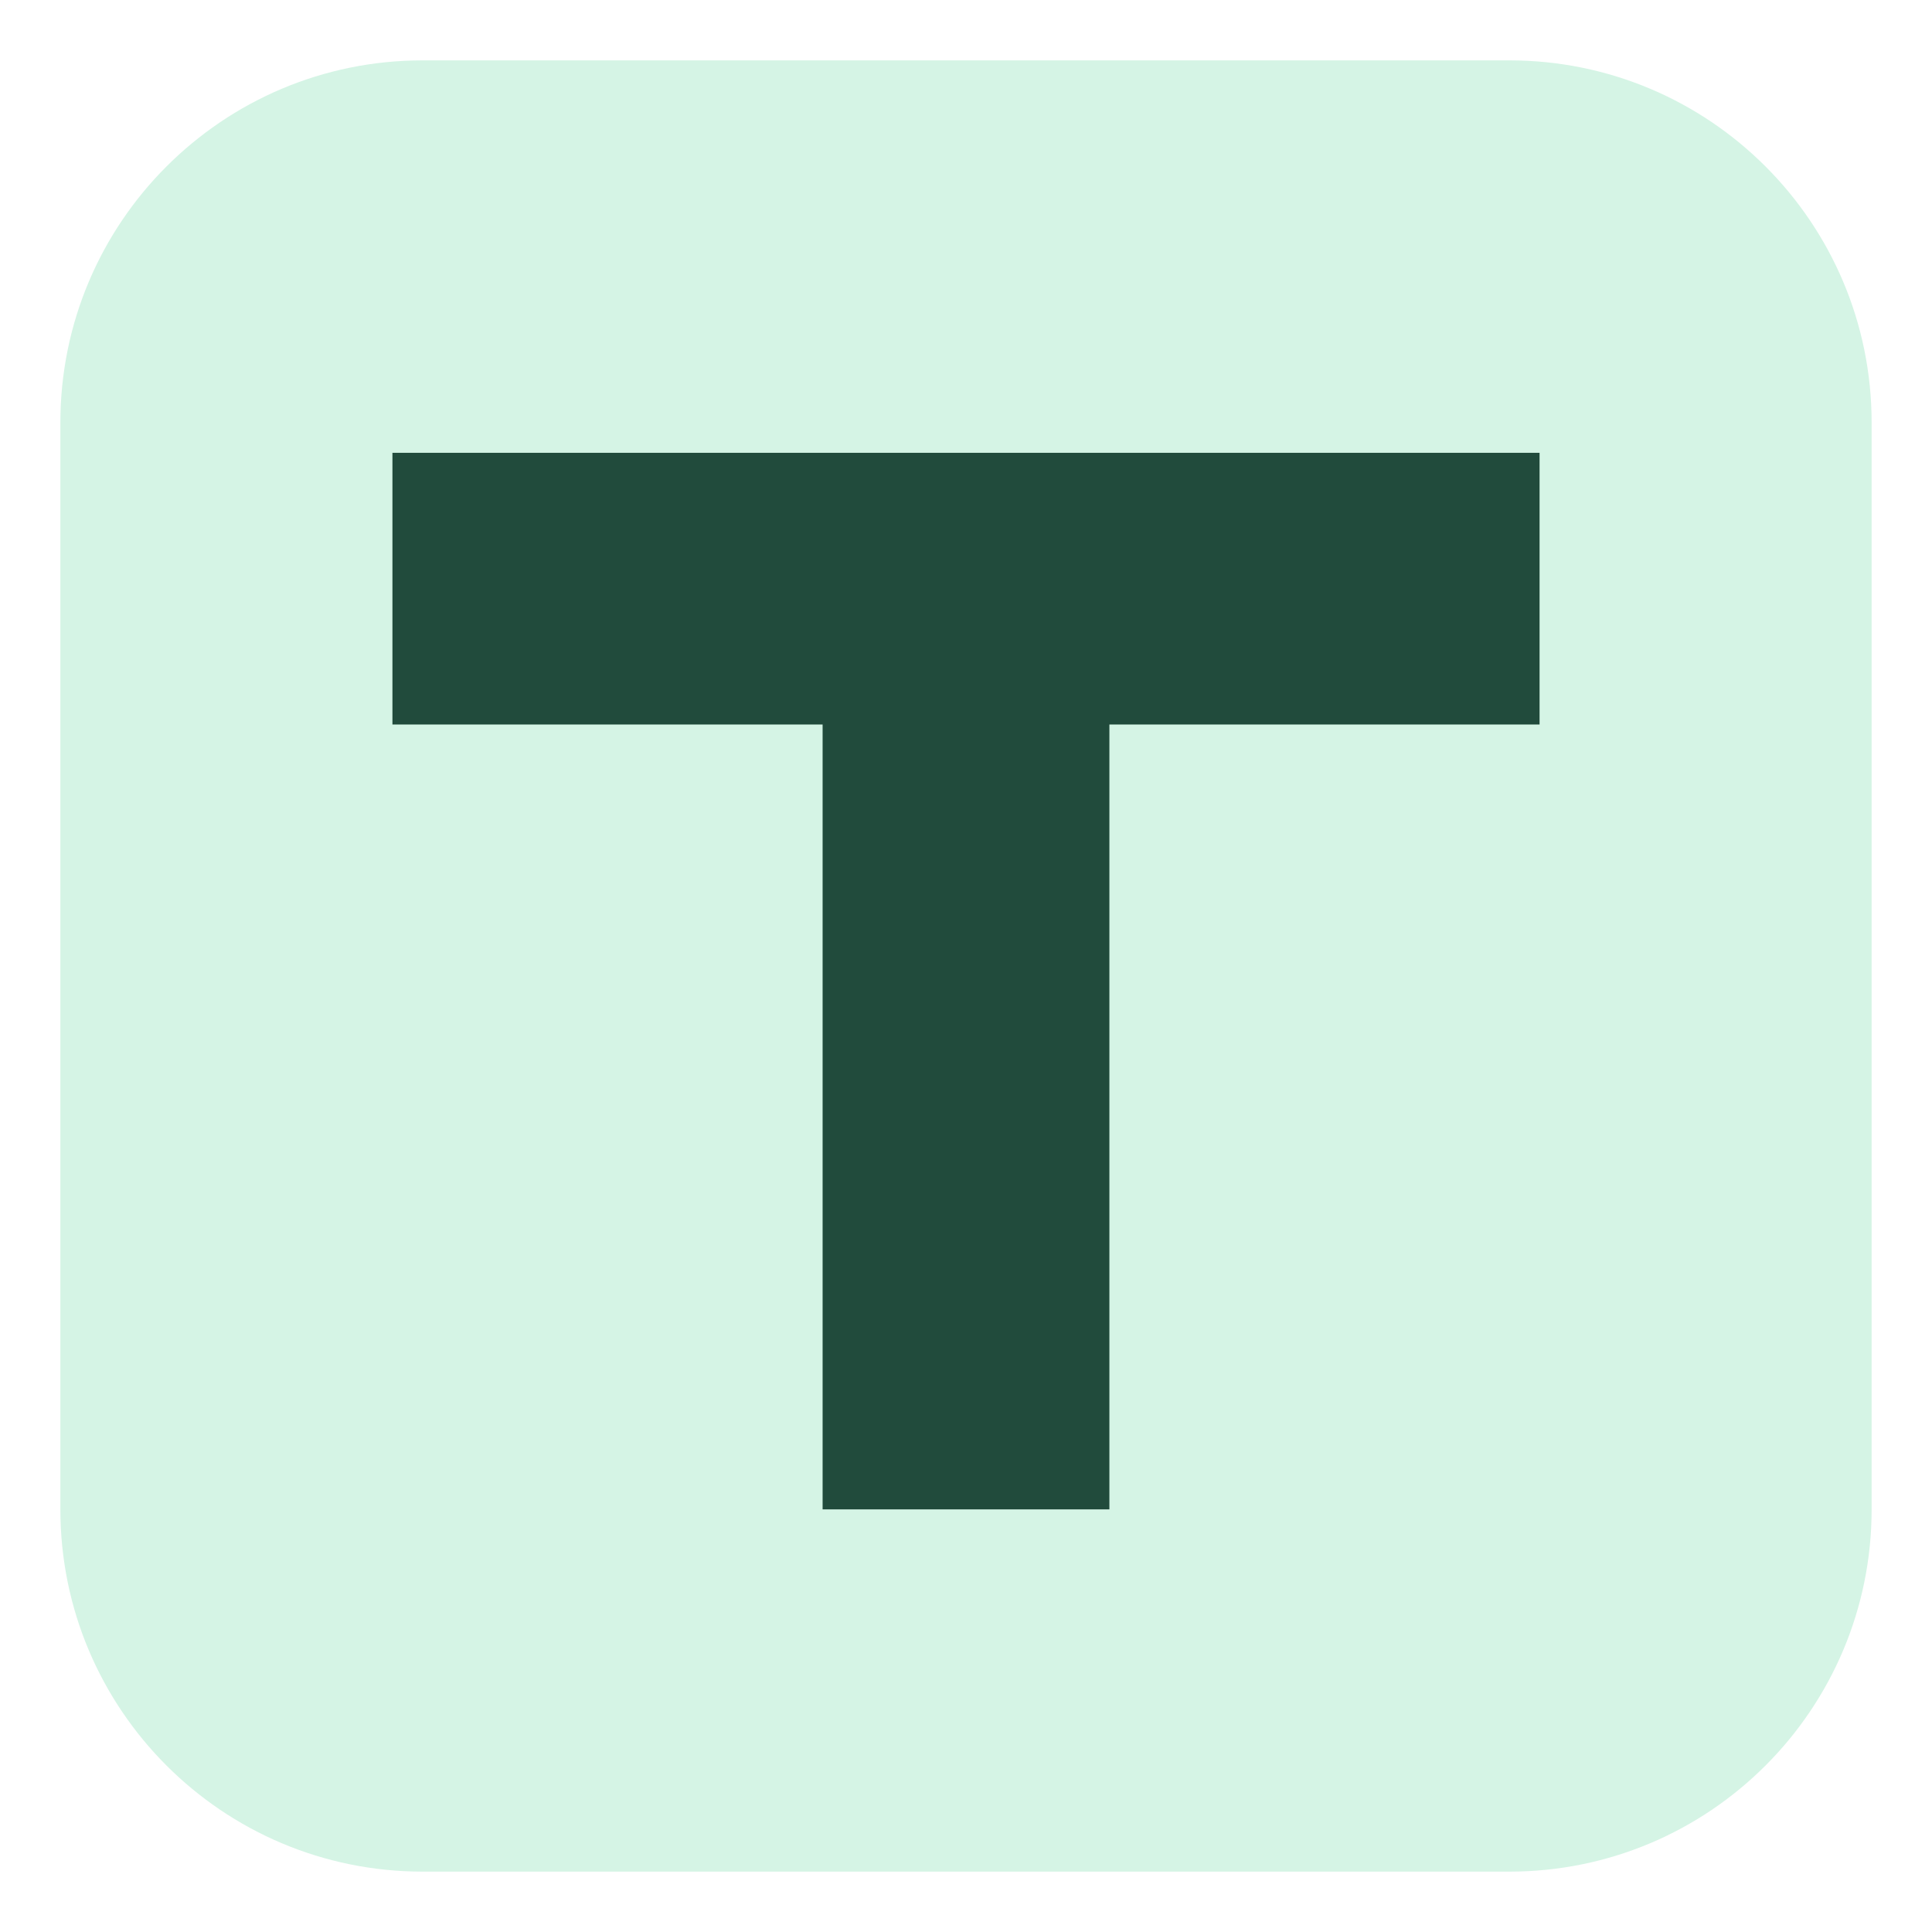
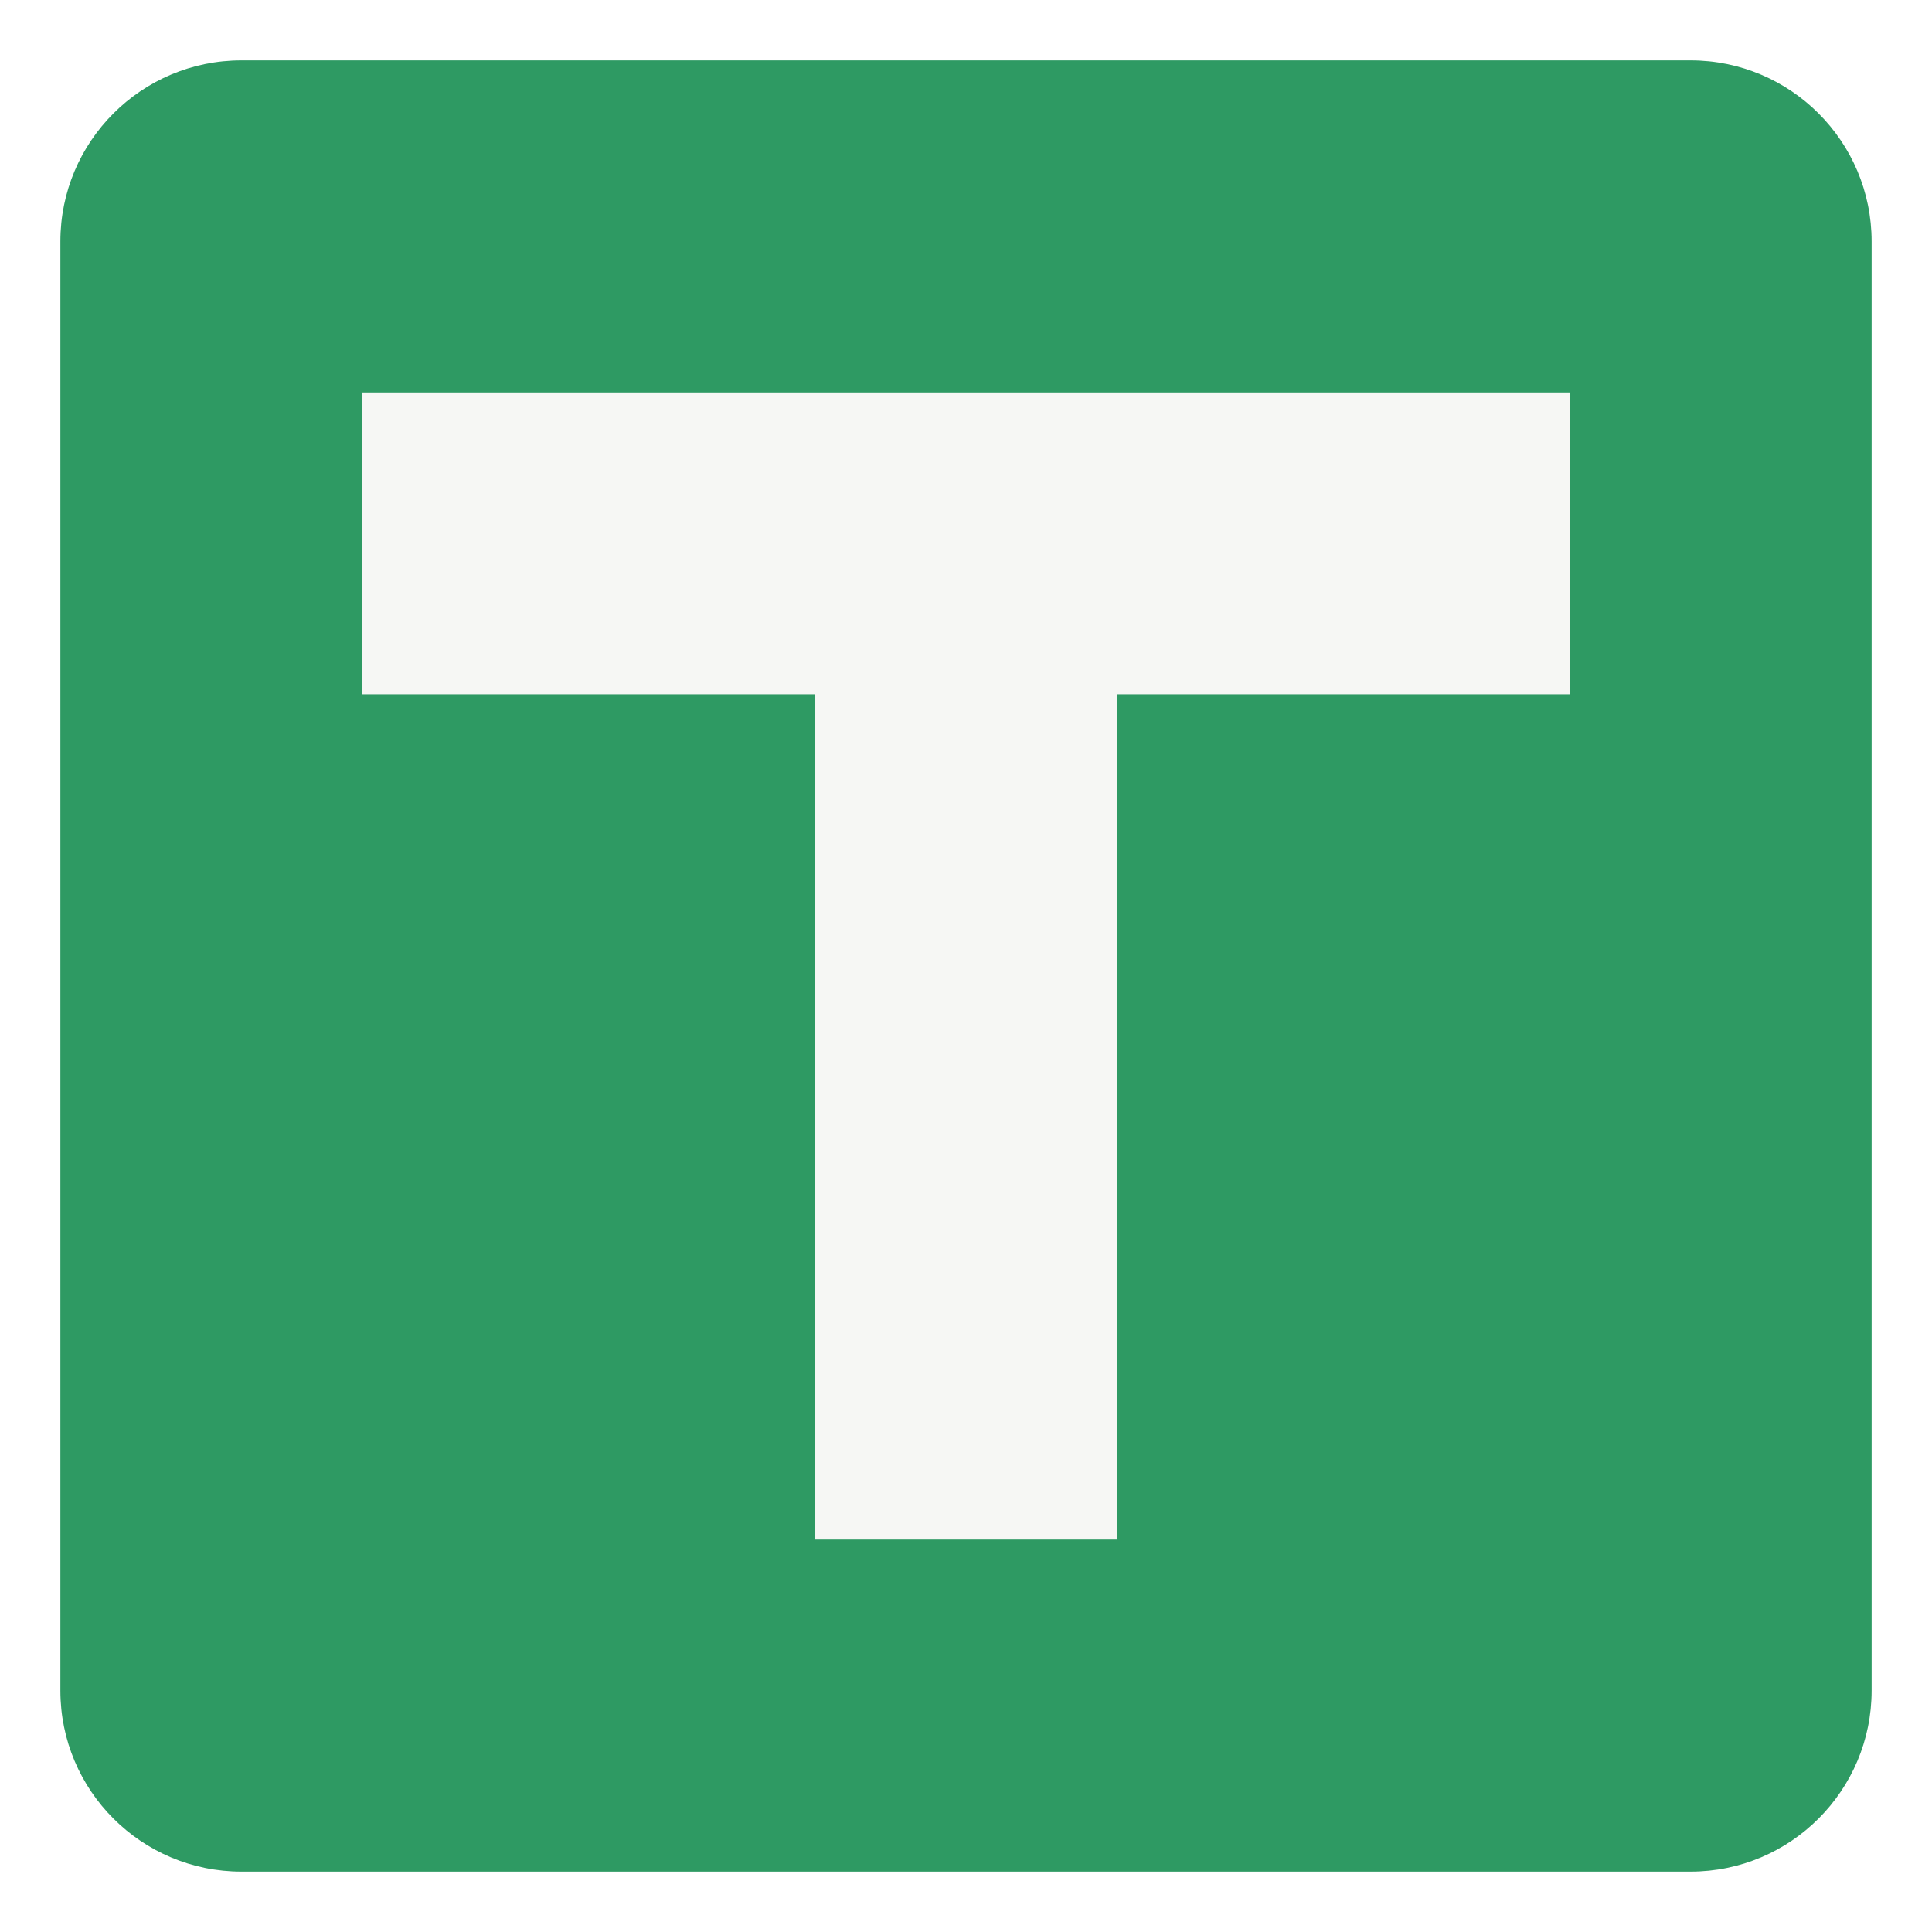
<svg xmlns="http://www.w3.org/2000/svg" viewBox="0 0 64 64" role="img" aria-label="TUnit">
-   <rect x="2" y="2" width="60" height="60" rx="12" fill="#d5f4e5" />
-   <path fill="#214b3c" d="M13 15h38v9H36.75v26h-9.5V24H13z" />
+   <rect x="2" y="2" width="60" height="60" rx="6" fill="#2e9a63" />
+   <path fill="#f6f7f4" d="M12 13h40v10H37v28H27V23H12z" />
</svg>
